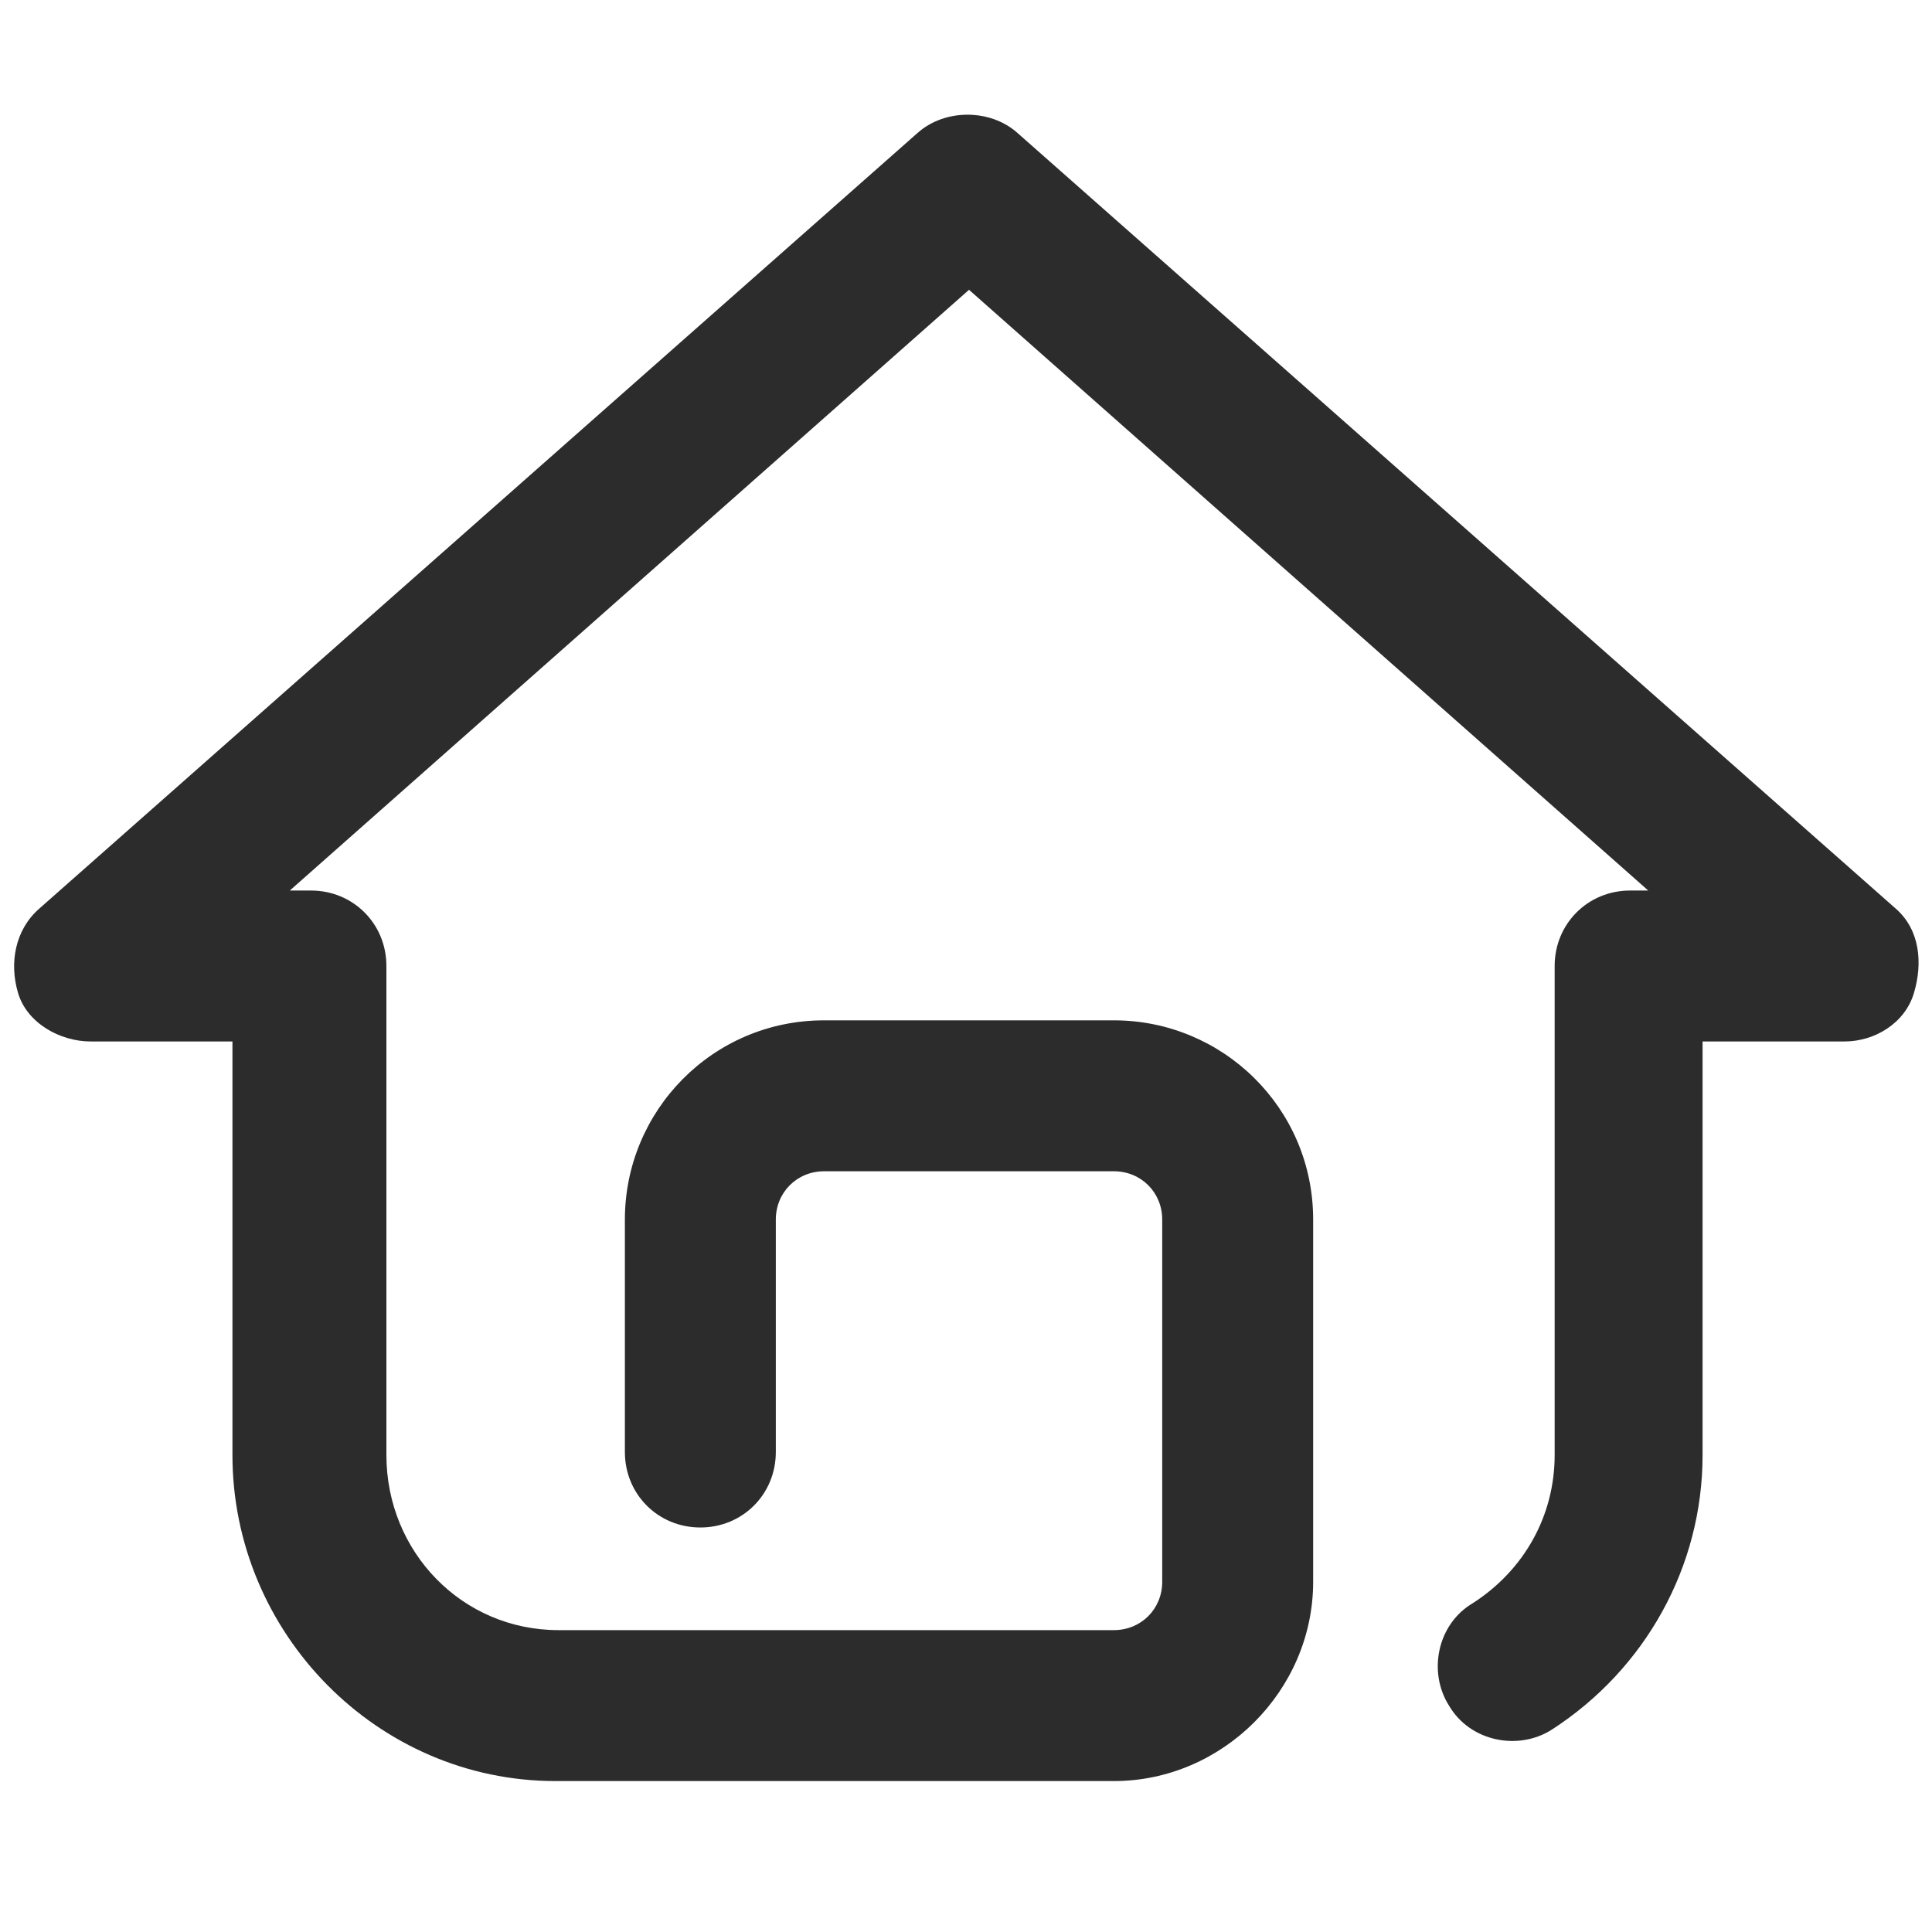
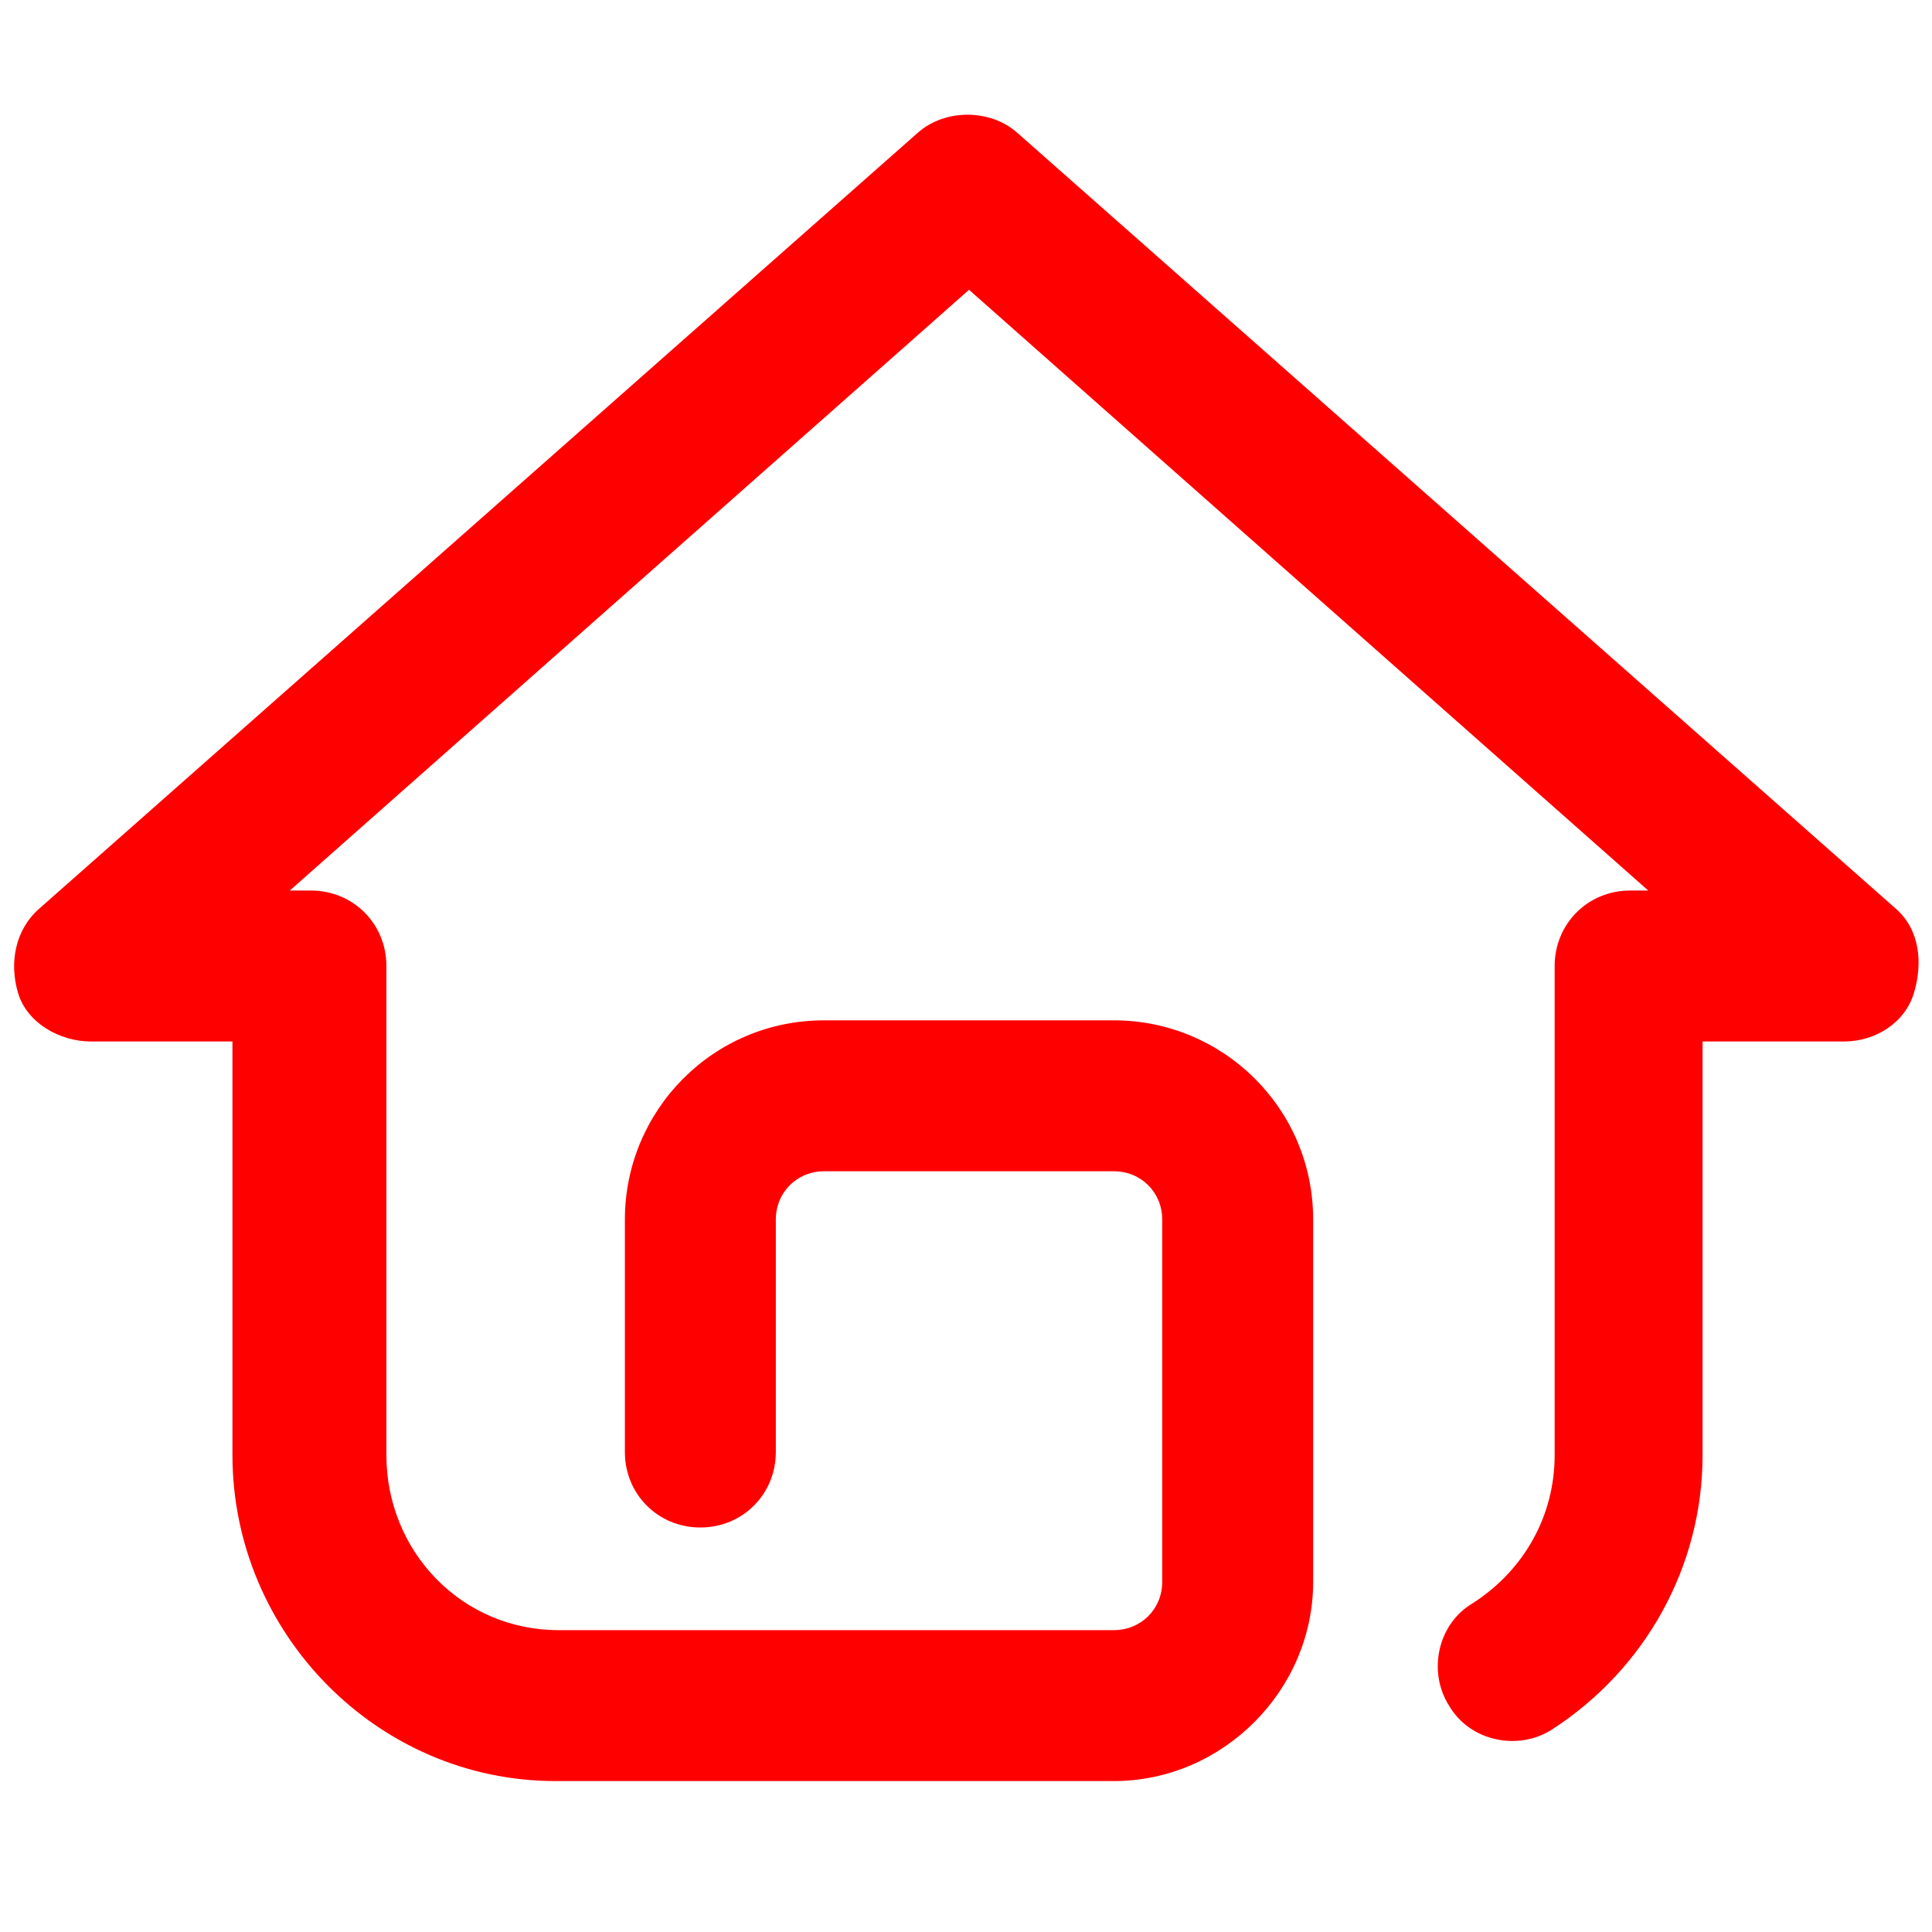
<svg xmlns="http://www.w3.org/2000/svg" t="1488161033074" class="icon" style="" viewBox="0 0 1024 1024" version="1.1" p-id="995" width="200" height="200">
  <defs>
-     <style type="text/css" />
+     <style type="text/css">
+ 
+         </style>
  </defs>
-   <path d="M1004.8 481.6 539.2 70.4c-14.4-12.8-38.4-12.8-52.8 0L20.8 481.6c-12.8 11.2-16 28.8-11.2 44.8S32 552 48 552l75.2 0 0 219.2c0 94.4 76.8 172.8 171.2 172.8l296 0c0 0 0 0 0 0 57.6 0 105.6-48 105.6-105.6l0-192c0-59.2-48-105.6-105.6-105.6l-153.6 0c-59.2 0-105.6 48-105.6 105.6l0 123.2c0 22.4 17.6 40 40 40s40-17.6 40-40l0-123.2c0-14.4 11.2-25.6 25.6-25.6l153.6 0c14.4 0 25.6 11.2 25.6 25.6l0 192c0 14.4-11.2 25.6-25.6 25.6L296 864c-51.2 0-91.2-41.6-91.2-92.8L204.8 512c0-22.4-17.6-40-40-40L153.6 472 513.6 153.6l360 318.4-9.6 0c-22.4 0-40 17.6-40 40l0 259.2c0 32-16 60.8-43.2 78.4-19.2 11.2-24 36.8-12.8 54.4 11.2 19.2 36.8 24 54.4 12.8 49.6-32 80-86.4 80-145.6L902.4 552l75.2 0c16 0 32-9.6 36.8-25.6S1017.6 492.8 1004.8 481.6z" p-id="996" fill="#2c2c2c" />
+   <path d="M1004.8 481.6 539.2 70.4c-14.4-12.8-38.4-12.8-52.8 0L20.8 481.6c-12.8 11.2-16 28.8-11.2 44.8S32 552 48 552l75.2 0 0 219.2c0 94.4 76.8 172.8 171.2 172.8l296 0c0 0 0 0 0 0 57.6 0 105.6-48 105.6-105.6l0-192c0-59.2-48-105.6-105.6-105.6l-153.6 0c-59.2 0-105.6 48-105.6 105.6l0 123.2c0 22.4 17.6 40 40 40s40-17.6 40-40l0-123.2c0-14.4 11.2-25.6 25.6-25.6l153.6 0c14.4 0 25.6 11.2 25.6 25.6l0 192c0 14.4-11.2 25.6-25.6 25.6L296 864c-51.2 0-91.2-41.6-91.2-92.8L204.8 512c0-22.4-17.6-40-40-40L153.6 472 513.6 153.6l360 318.4-9.6 0c-22.4 0-40 17.6-40 40l0 259.2c0 32-16 60.8-43.2 78.4-19.2 11.2-24 36.8-12.8 54.4 11.2 19.2 36.8 24 54.4 12.8 49.6-32 80-86.4 80-145.6L902.4 552l75.2 0c16 0 32-9.6 36.8-25.6S1017.6 492.8 1004.8 481.6z" p-id="996" fill="red" />
</svg>
